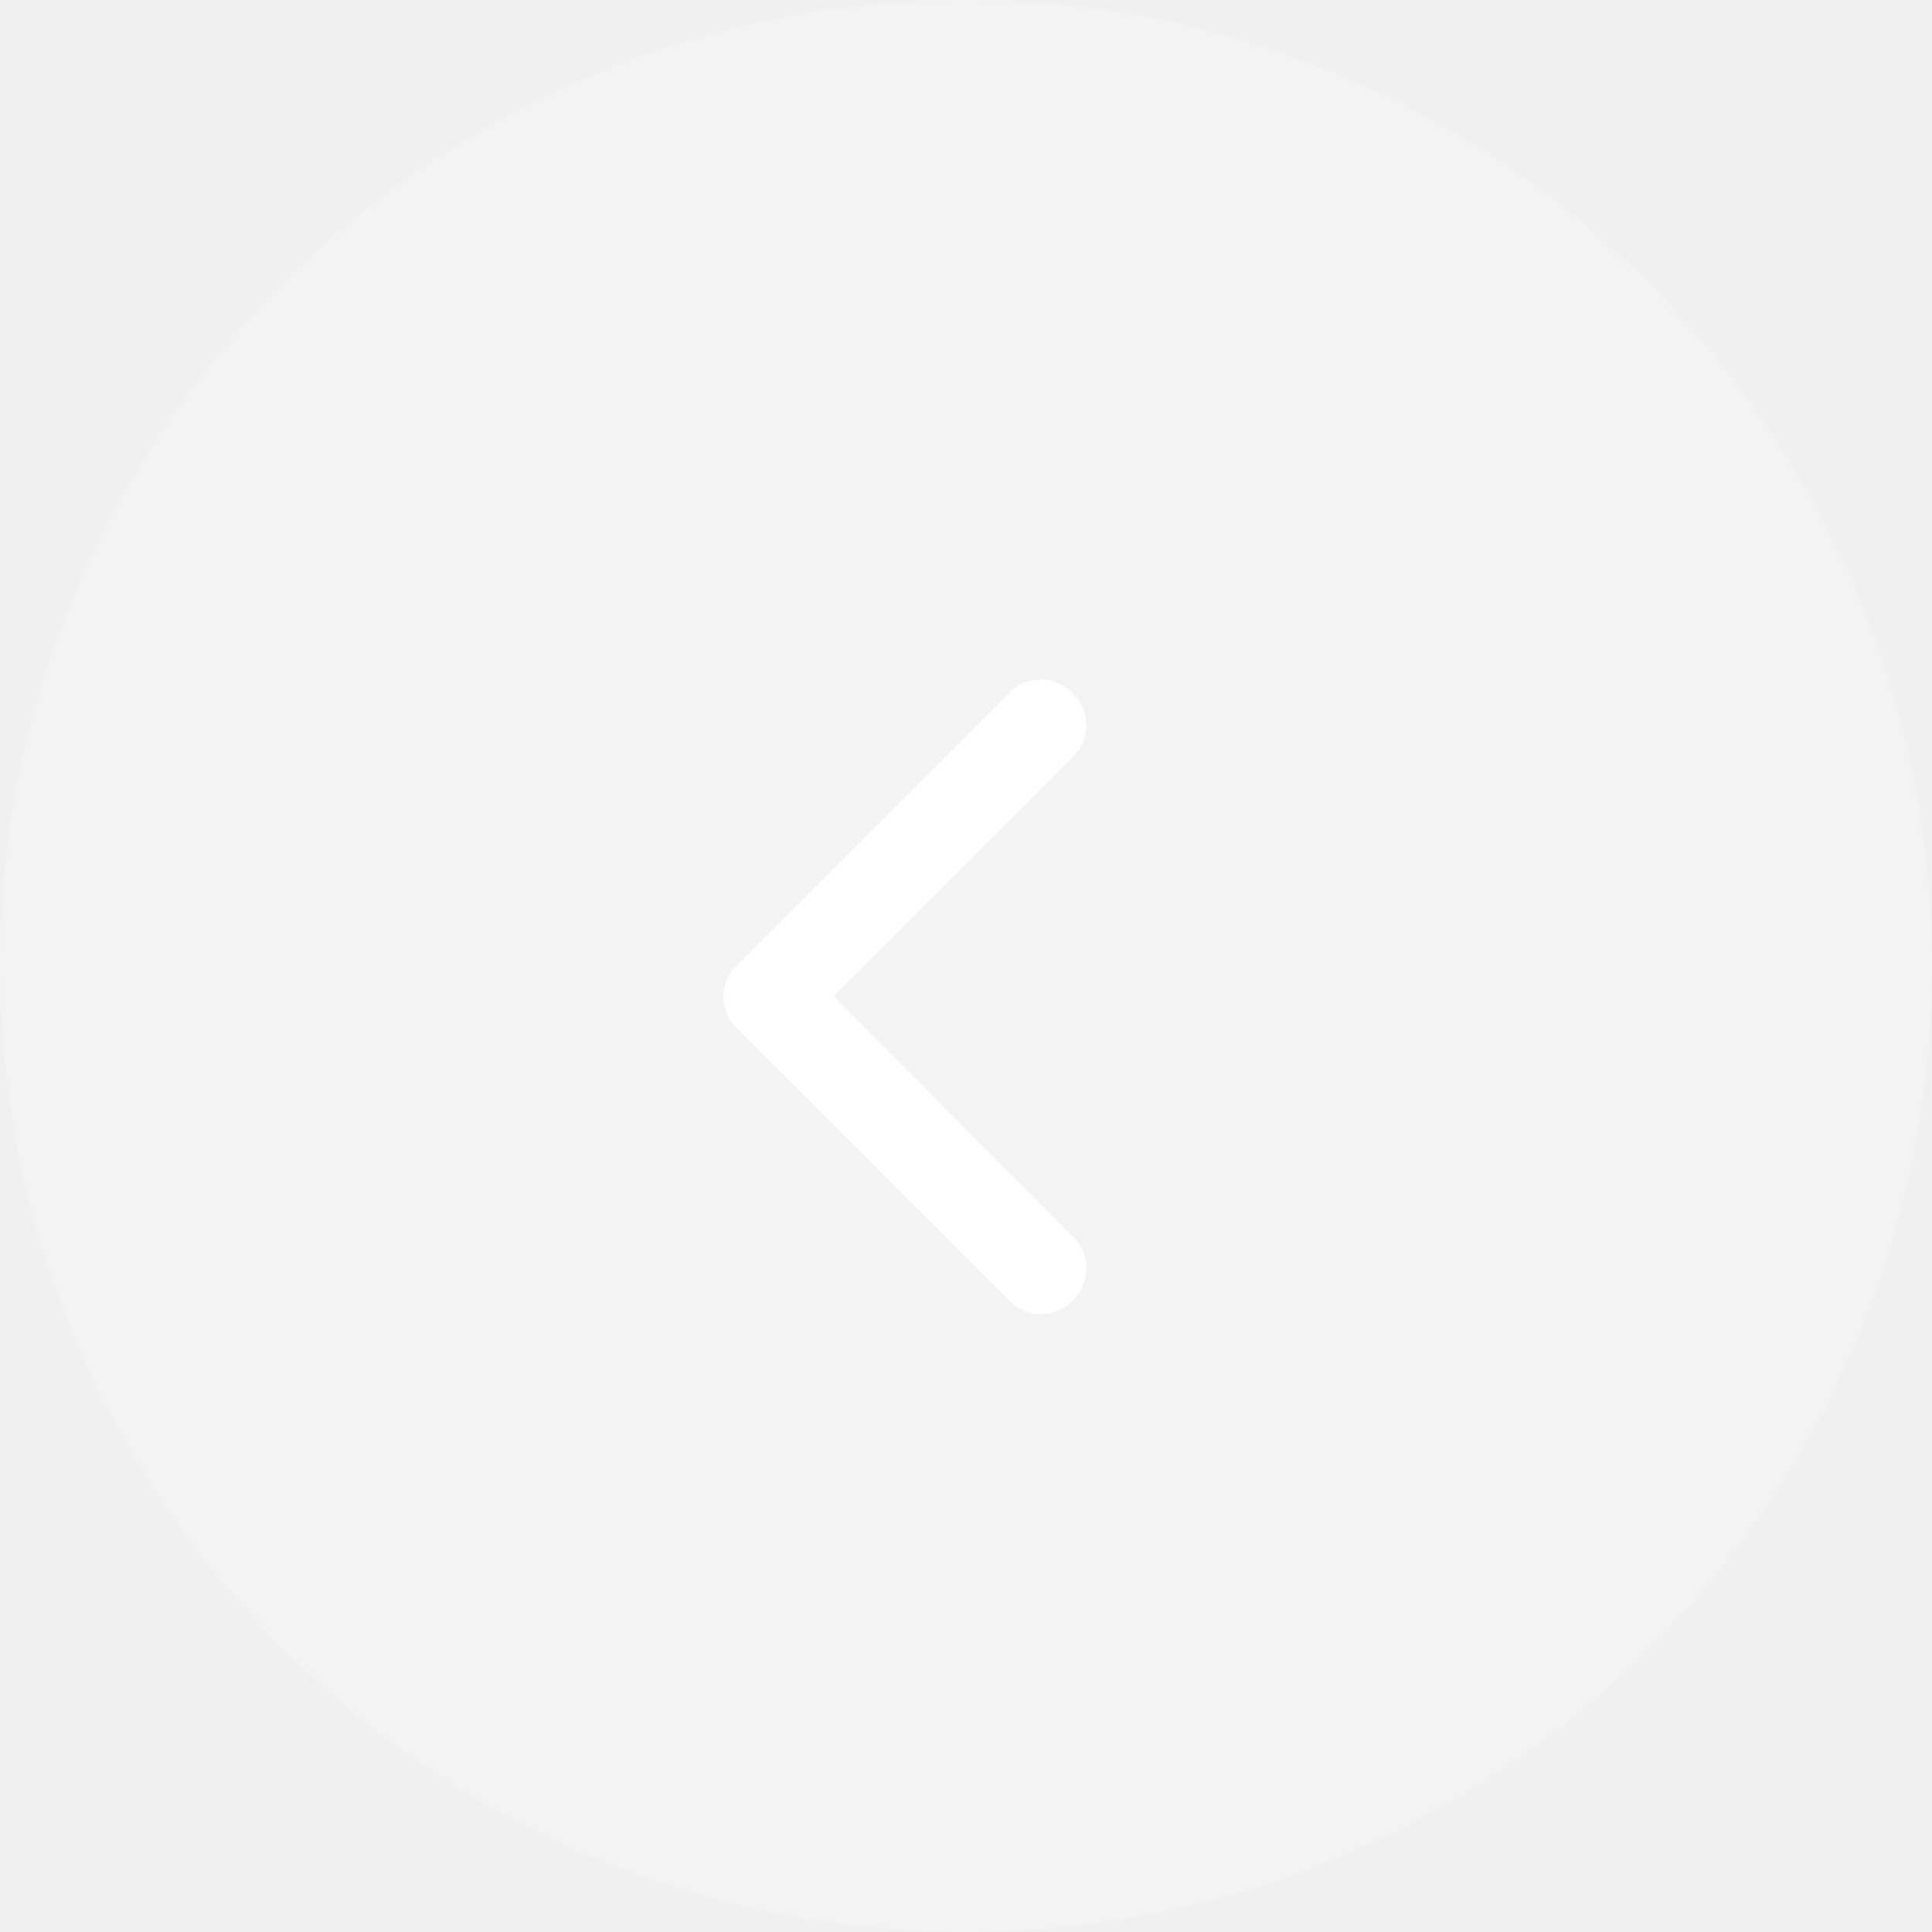
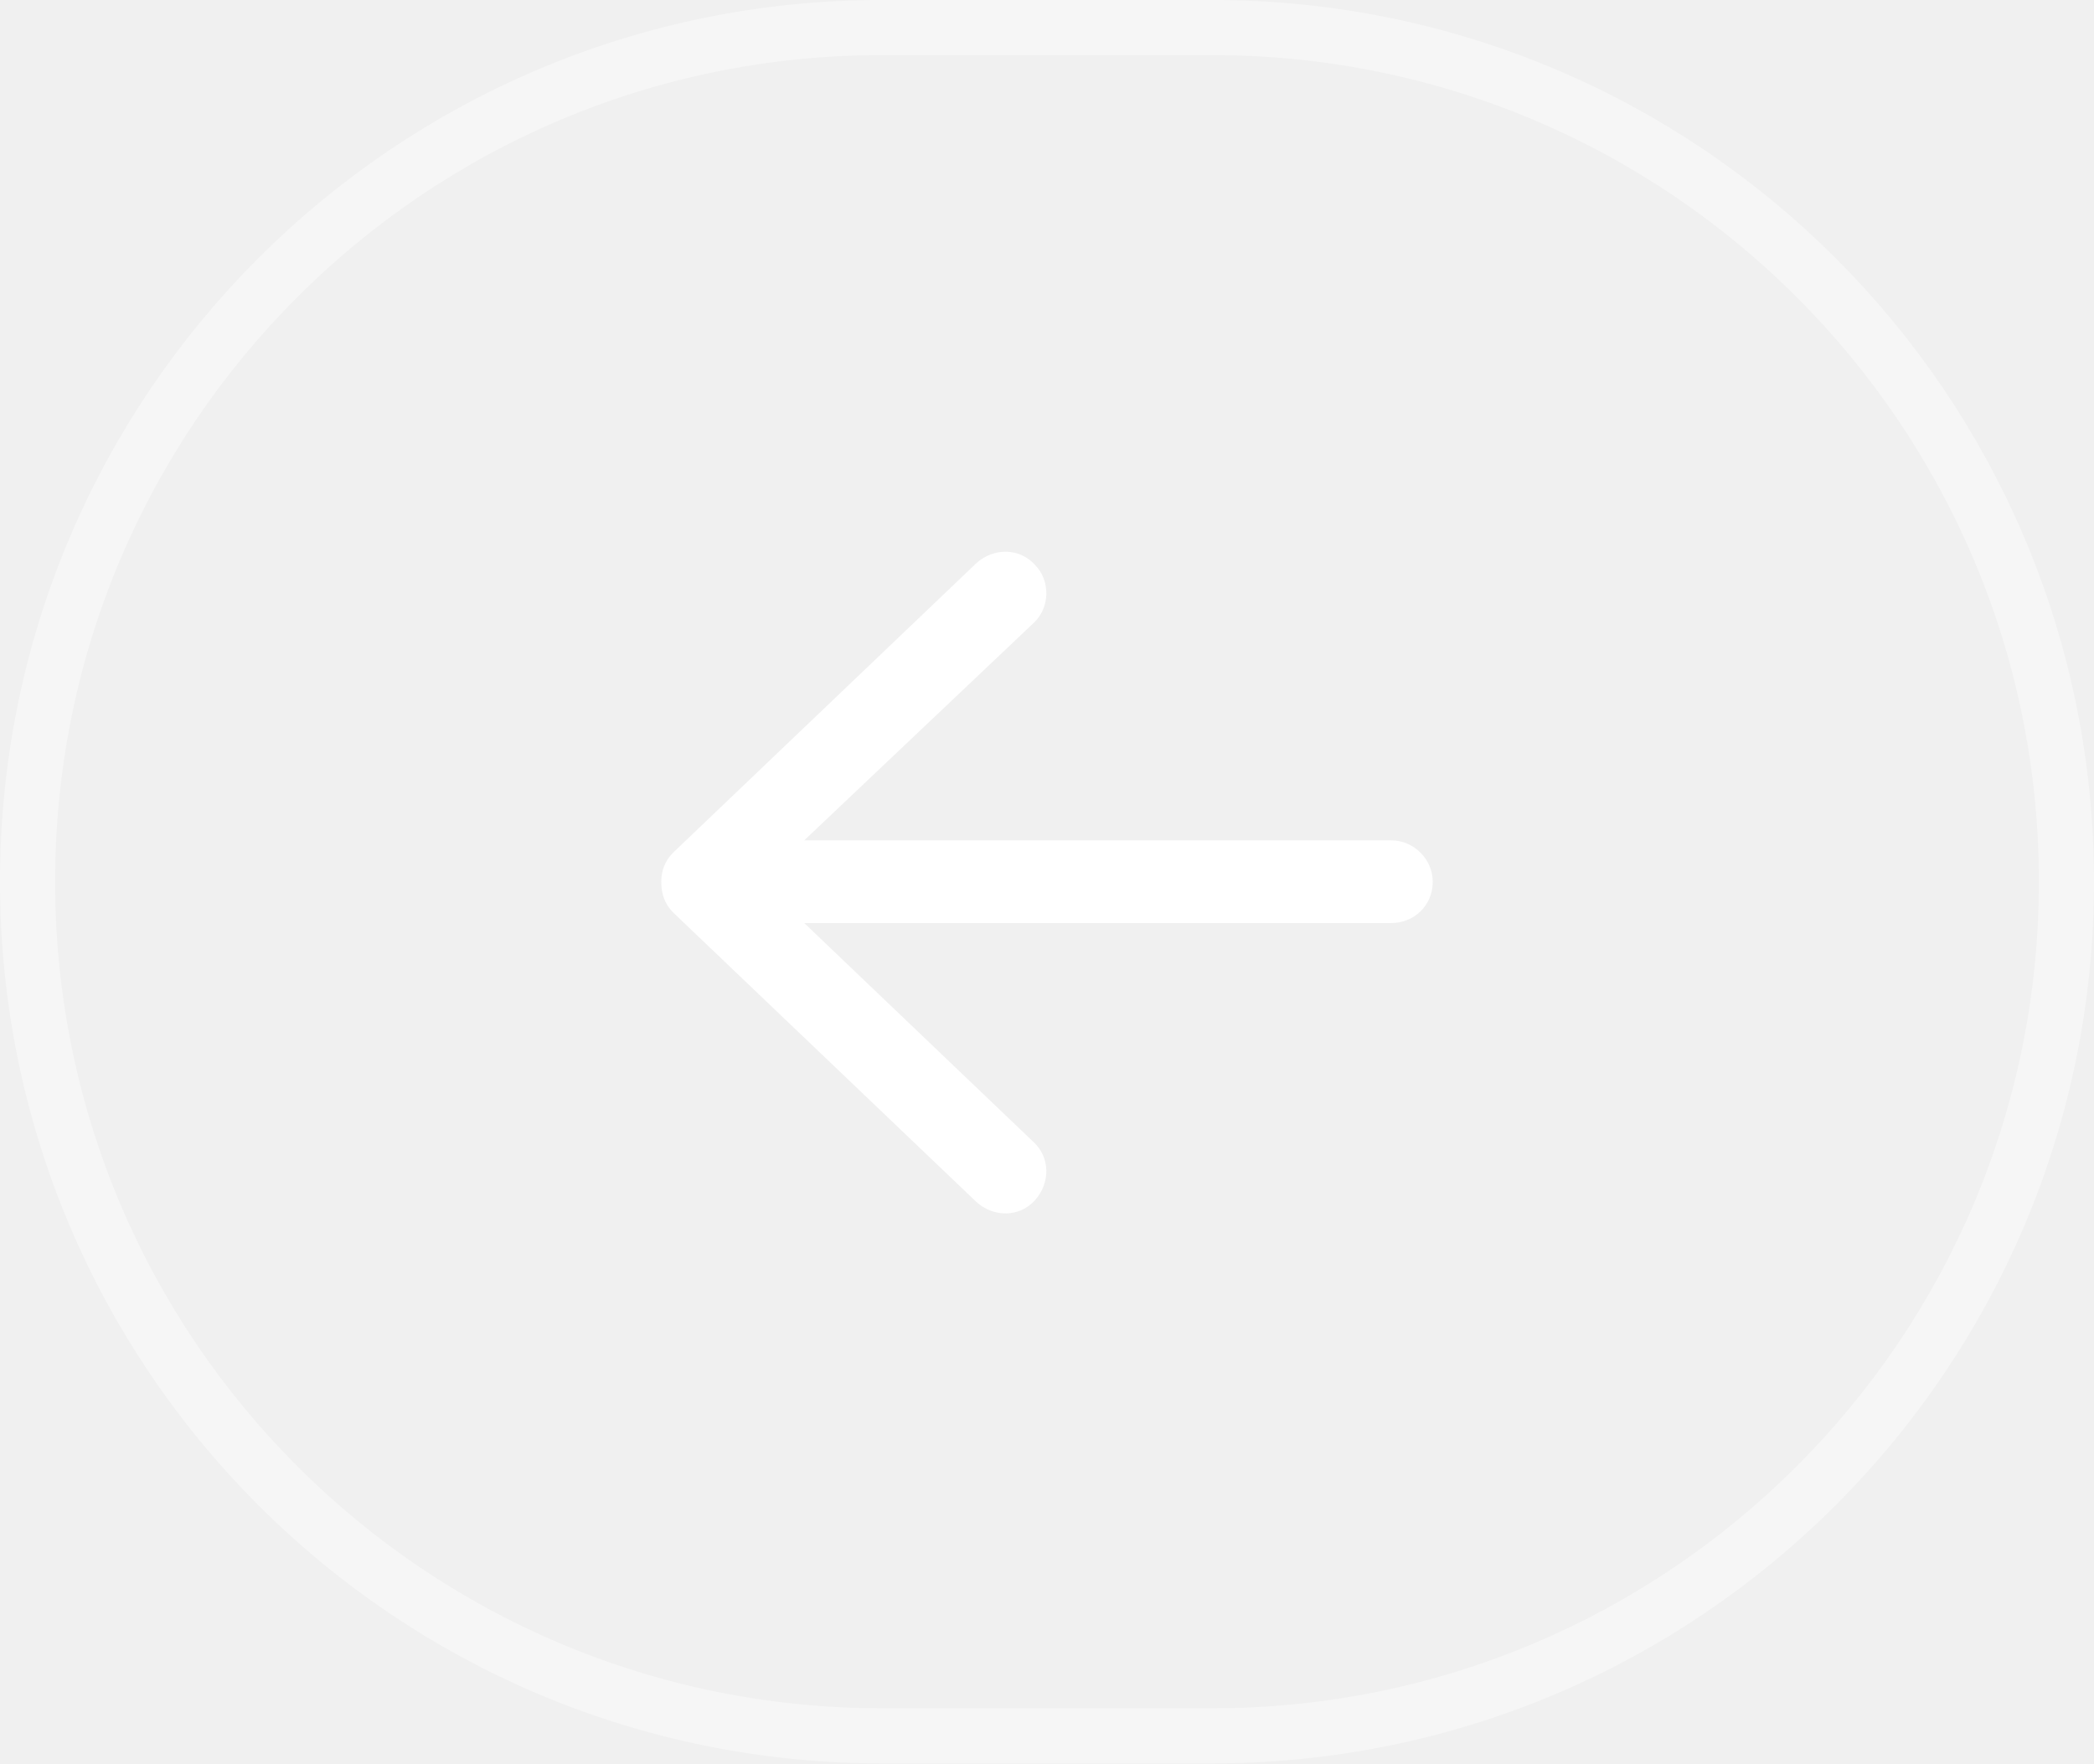
- <svg xmlns="http://www.w3.org/2000/svg" width="32" height="32" viewBox="0 0 32 32" fill="none">
-   <g filter="url(#filter0_b_491_1322)">
-     <rect width="32" height="32" rx="16" fill="white" fill-opacity="0.2" />
-     <path d="M12.211 15.984L16.711 11.484C16.992 11.18 17.484 11.18 17.766 11.484C18.07 11.766 18.07 12.258 17.766 12.539L13.805 16.5L17.766 20.484C18.07 20.766 18.07 21.258 17.766 21.539C17.484 21.844 16.992 21.844 16.711 21.539L12.211 17.039C11.906 16.758 11.906 16.266 12.211 15.984Z" fill="white" />
+ <svg xmlns="http://www.w3.org/2000/svg" width="38" height="32" viewBox="0 0 38 32" fill="none">
+   <g filter="url(#filter0_b_616_931)">
+     <rect x="0.5" y="0.5" width="37" height="31" rx="15.5" stroke="white" stroke-opacity="0.4" />
+     <path d="M12.219 16.562C12.062 16.406 12 16.219 12 16C12 15.812 12.062 15.625 12.219 15.469L17.719 10.219C18.031 9.938 18.5 9.938 18.781 10.25C19.062 10.531 19.062 11.031 18.75 11.312L14.594 15.25H25.25C25.656 15.25 26 15.594 26 16C26 16.438 25.656 16.75 25.25 16.75H14.594L18.75 20.719C19.062 21 19.062 21.469 18.781 21.781C18.5 22.094 18.031 22.094 17.719 21.812L12.219 16.562Z" fill="white" />
  </g>
  <defs>
-     <filter id="filter0_b_491_1322" x="-20" y="-20" width="72" height="72" filterUnits="userSpaceOnUse" color-interpolation-filters="sRGB">
+     <filter id="filter0_b_616_931" x="-20" y="-20" width="78" height="72" filterUnits="userSpaceOnUse" color-interpolation-filters="sRGB">
      <feFlood flood-opacity="0" result="BackgroundImageFix" />
      <feGaussianBlur in="BackgroundImageFix" stdDeviation="10" />
-       <feComposite in2="SourceAlpha" operator="in" result="effect1_backgroundBlur_491_1322" />
-       <feBlend mode="normal" in="SourceGraphic" in2="effect1_backgroundBlur_491_1322" result="shape" />
+       <feComposite in2="SourceAlpha" operator="in" result="effect1_backgroundBlur_616_931" />
+       <feBlend mode="normal" in="SourceGraphic" in2="effect1_backgroundBlur_616_931" result="shape" />
    </filter>
  </defs>
</svg>
